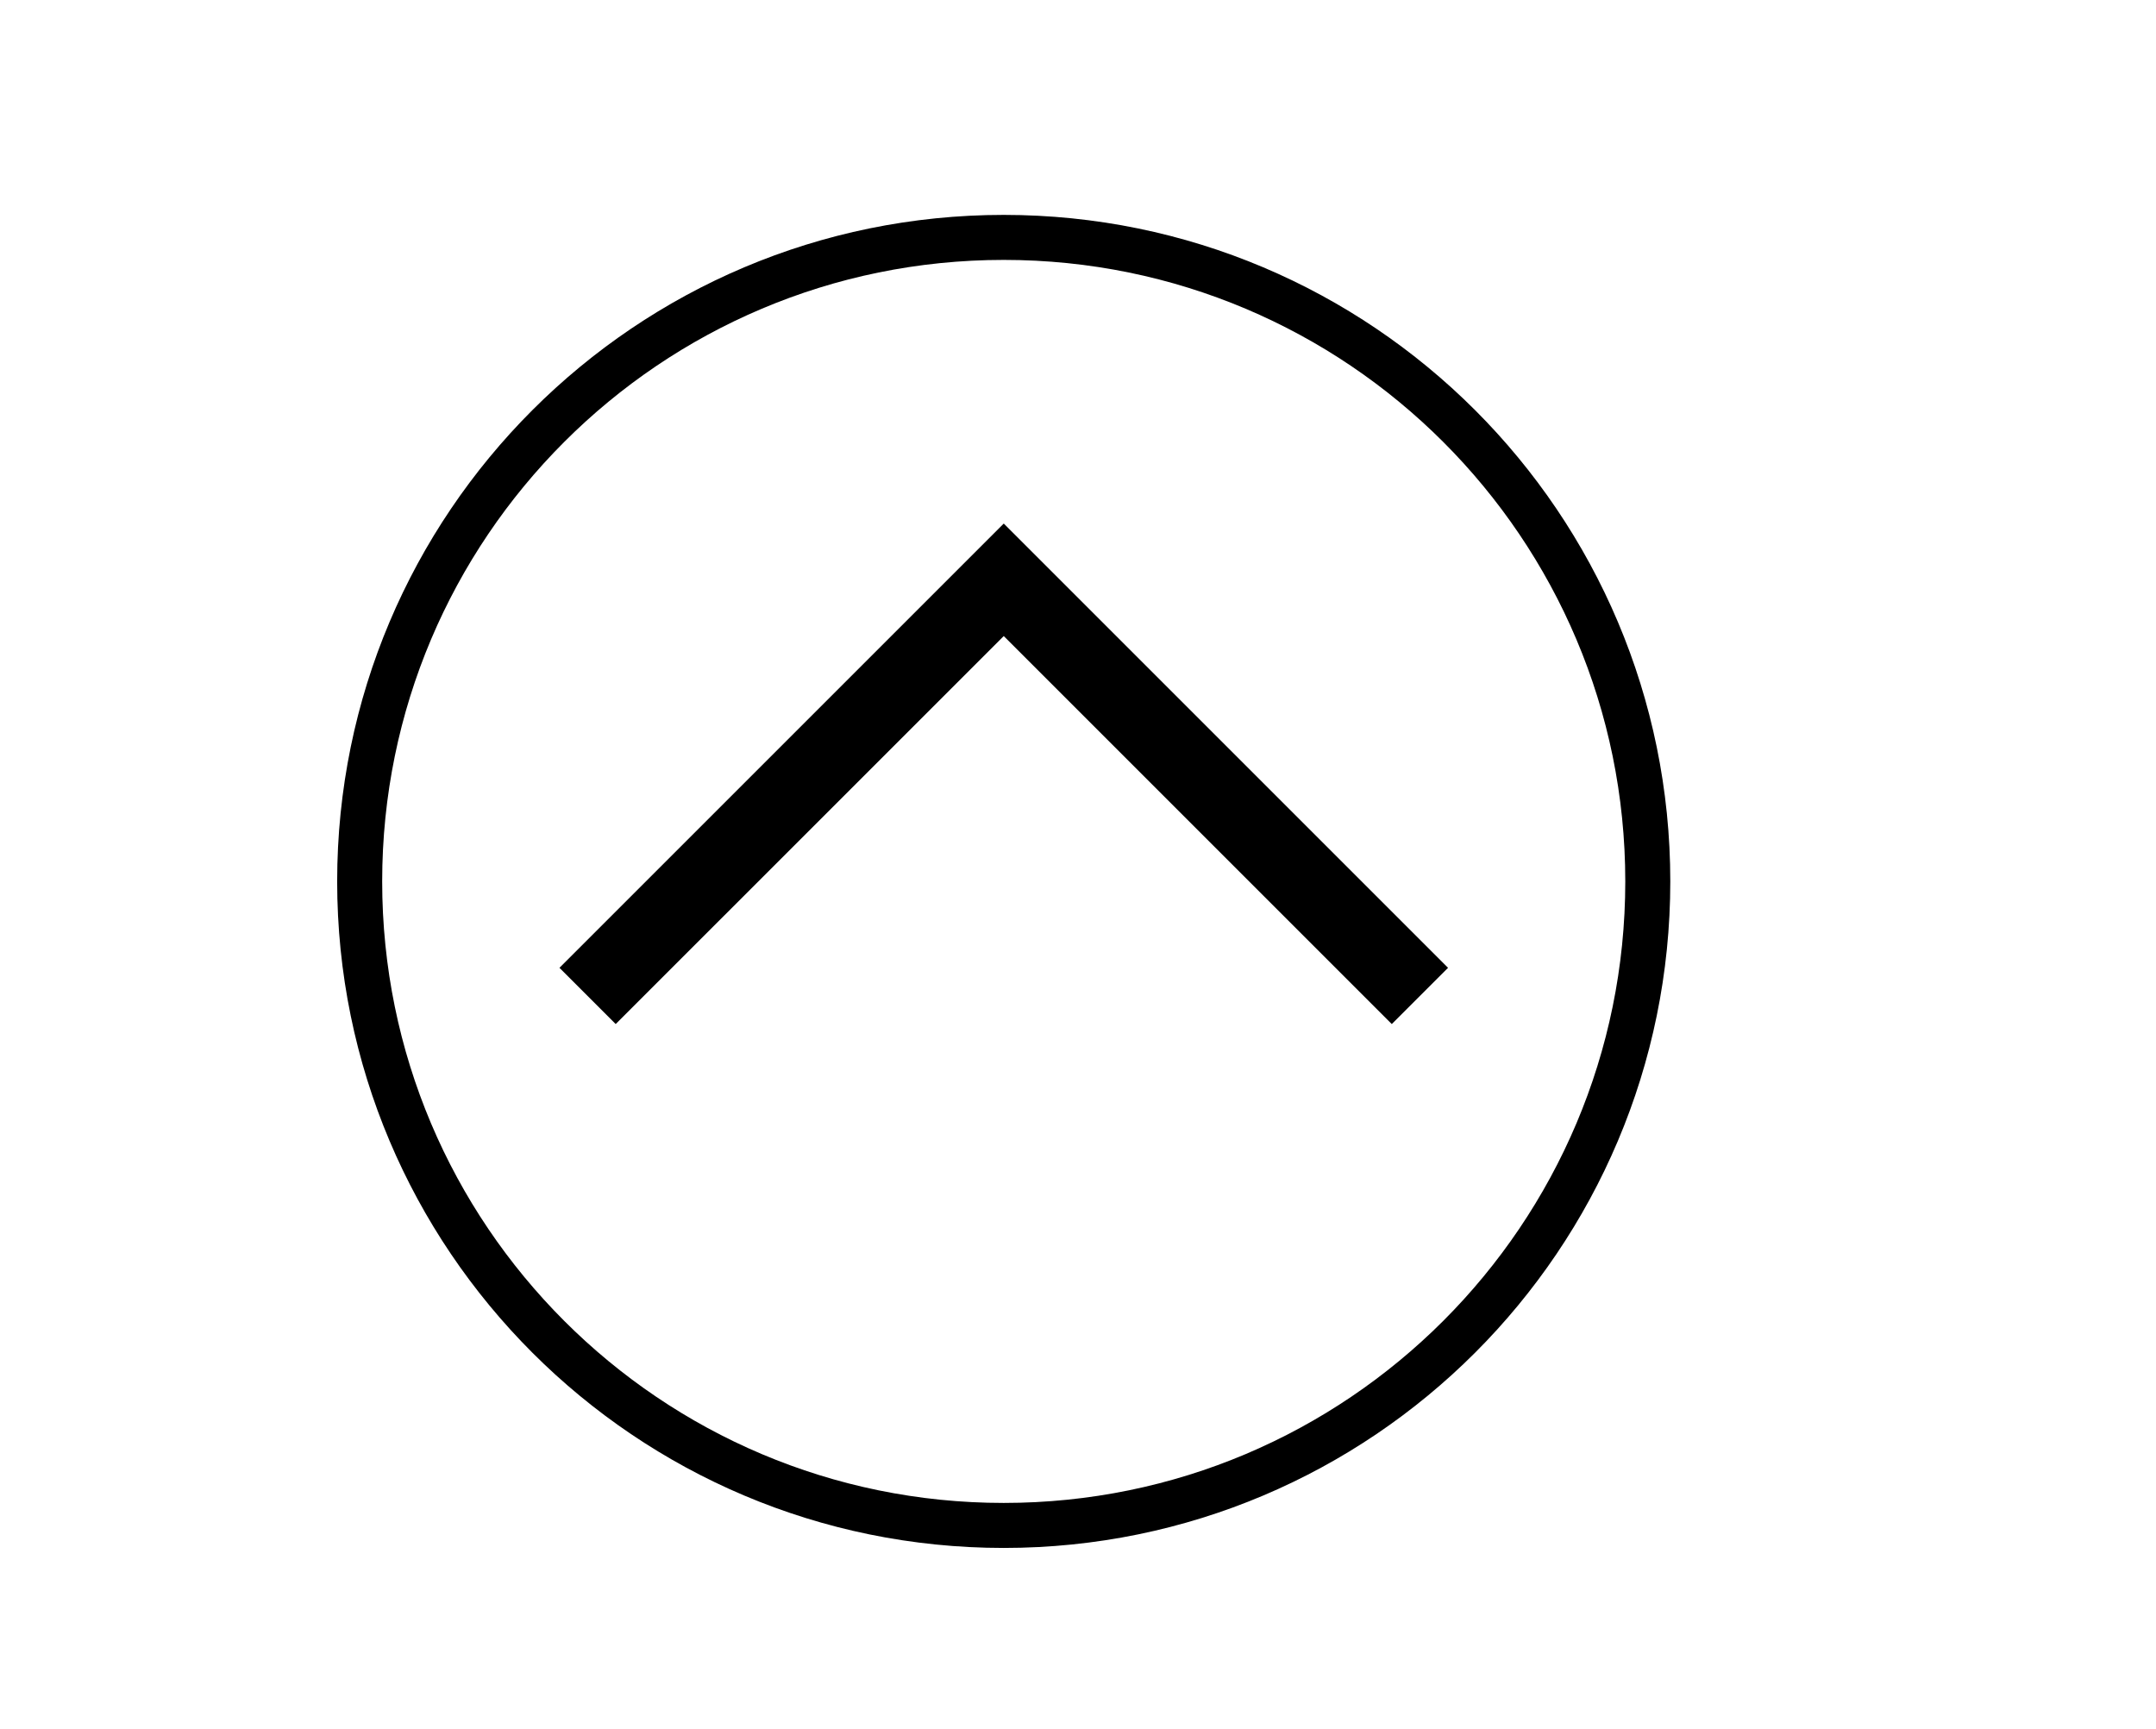
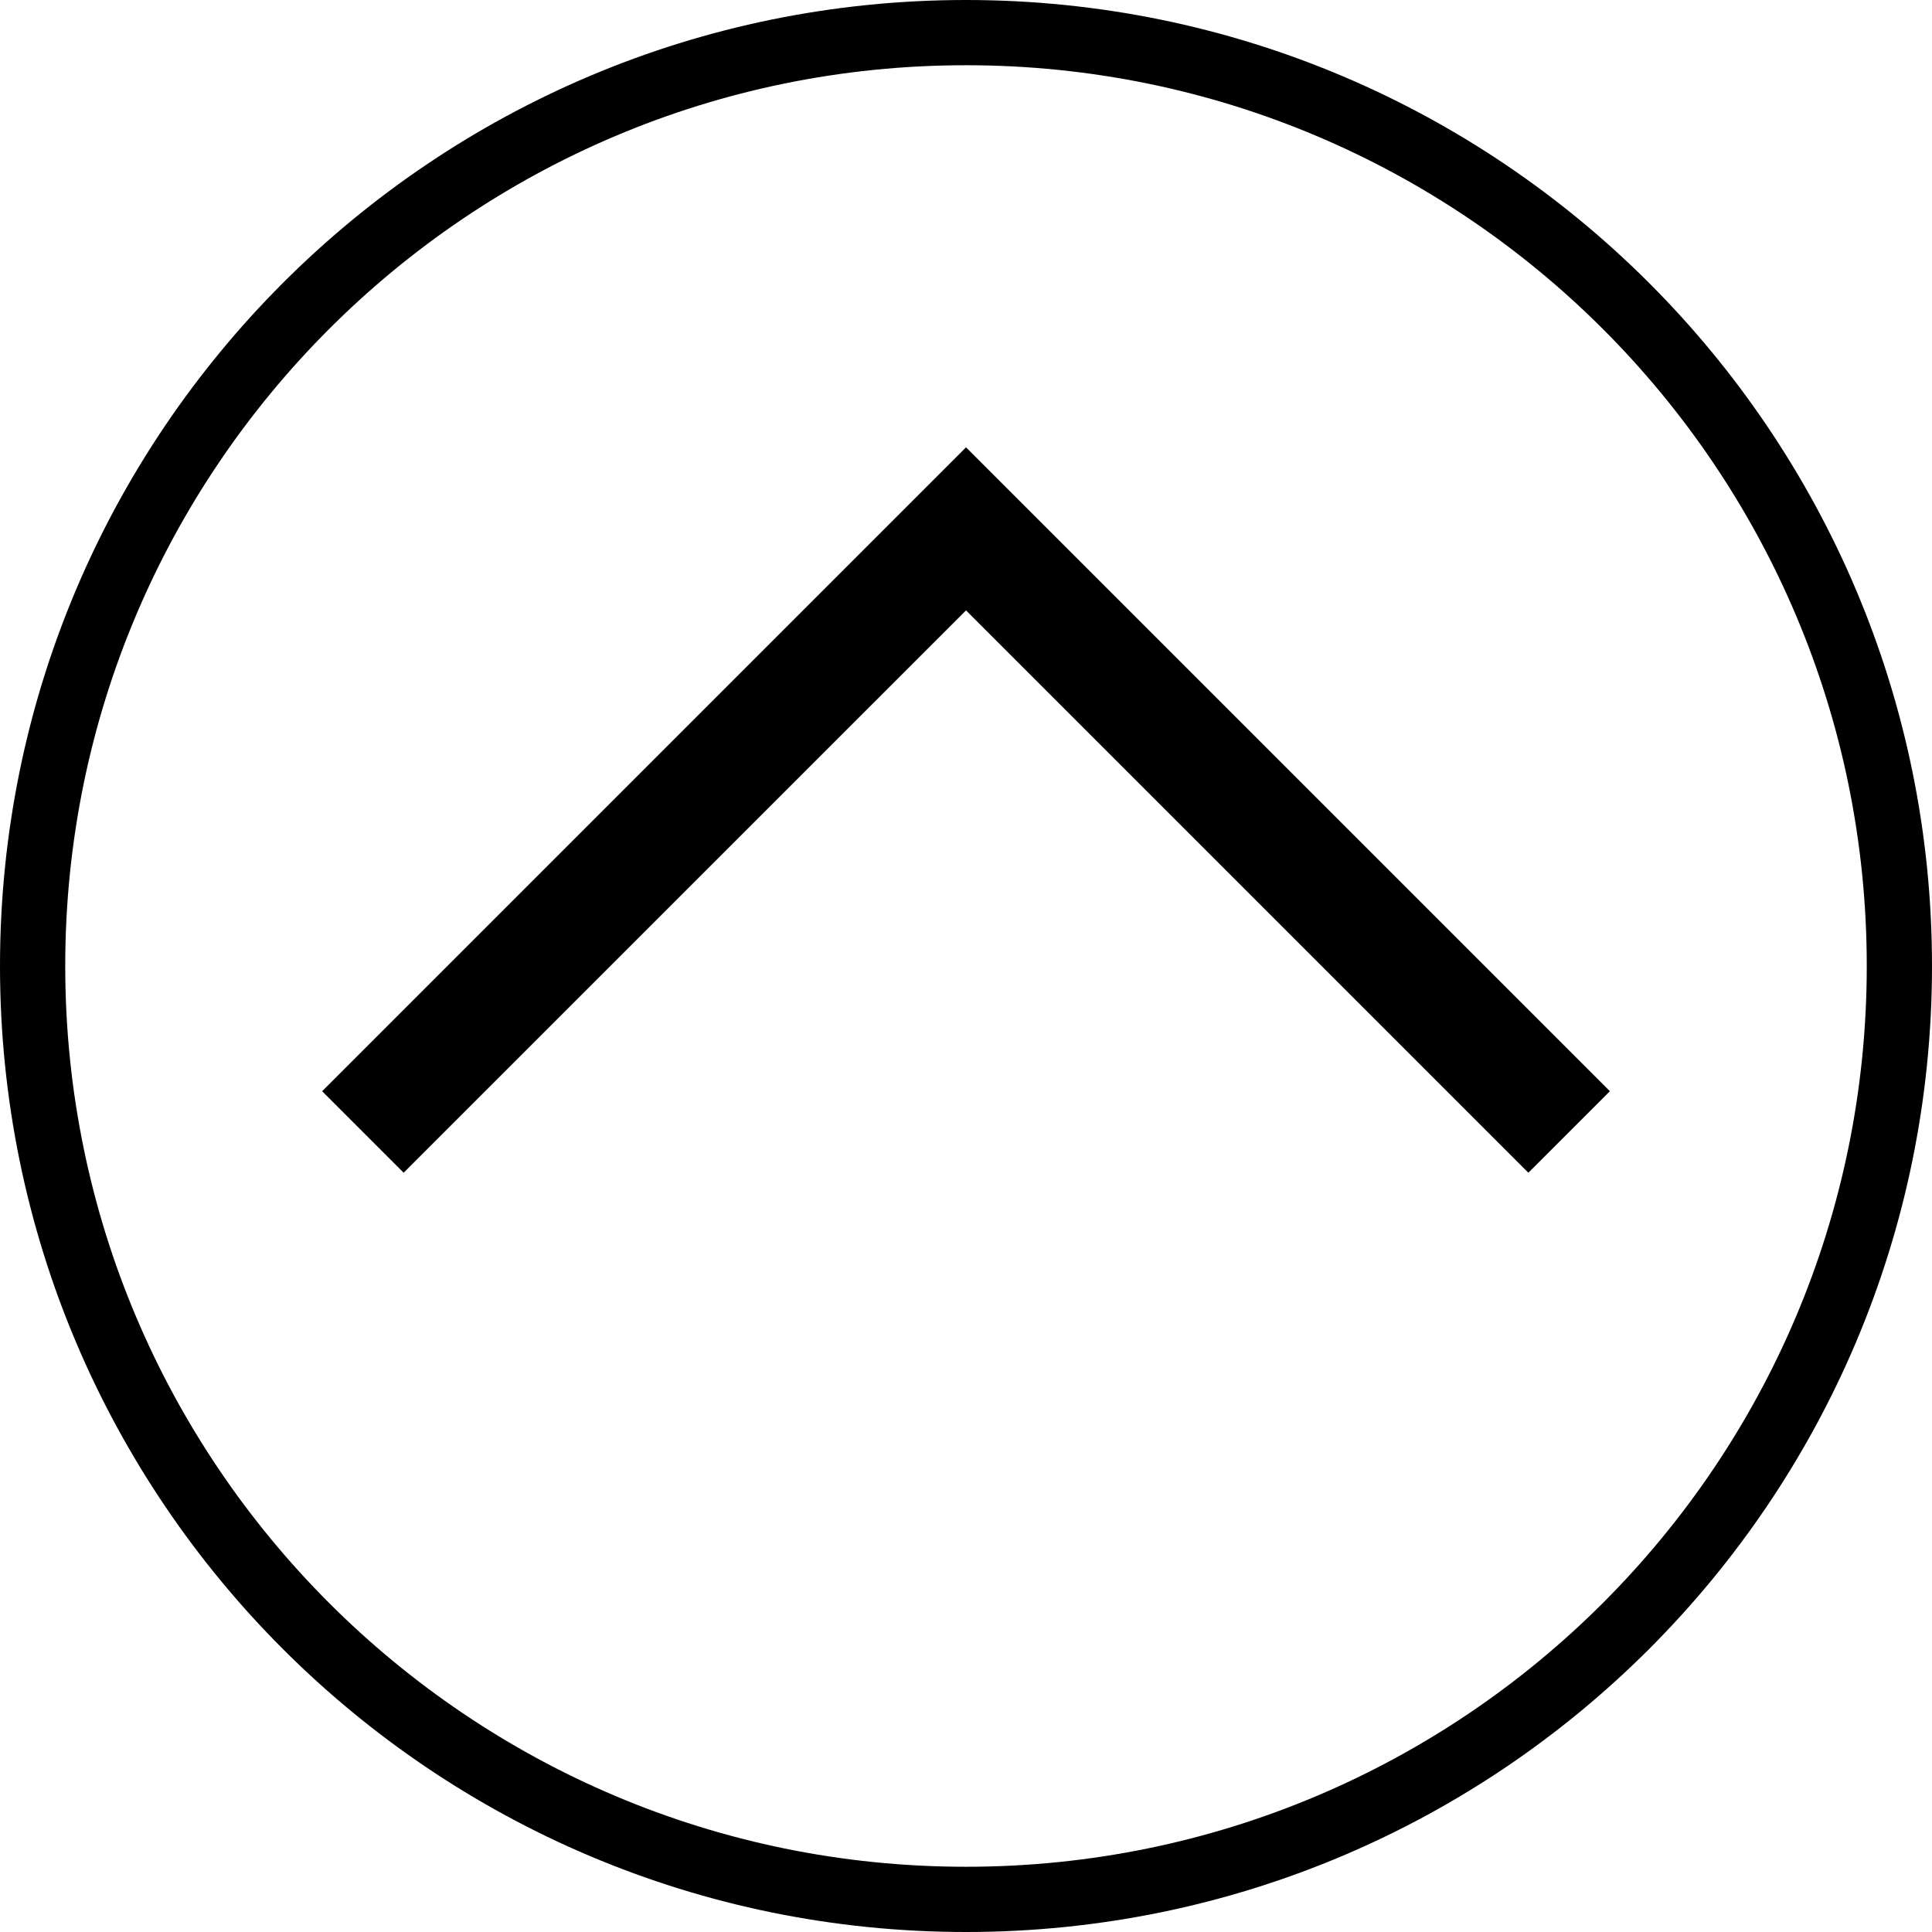
- <svg xmlns="http://www.w3.org/2000/svg" version="1.1" id="Capa_1" x="0px" y="0px" viewBox="0 0 957.96 768" style="enable-background:new 0 0 957.96 768;" xml:space="preserve">
-   <style type="text/css">
- 	.st0{fill:none;stroke:#000000;stroke-width:20;stroke-miterlimit:10;}
- </style>
-   <polygon points="273.57,455.04 248.58,430.05 445.99,232.64 643.4,430.05 618.4,455.04 445.99,282.63 " />
-   <path class="st0" d="M159.81,391.66L159.81,391.66c0-158.05,128.12-286.17,286.17-286.17h0c158.05,0,286.17,128.12,286.17,286.17v0  c0,158.05-128.12,286.17-286.17,286.17h0C287.94,677.83,159.81,549.71,159.81,391.66z" />
+ <svg xmlns="http://www.w3.org/2000/svg" id="Capa_1" data-name="Capa 1" viewBox="0 0 592.34 592.34">
+   <defs>
+     <style>.cls-1{fill:none;stroke:#000;stroke-miterlimit:10;stroke-width:20px;}</style>
+   </defs>
+   <polygon points="123.76 359.55 98.77 334.56 296.18 137.15 493.59 334.56 468.59 359.55 296.18 187.14 123.76 359.55" />
+   <path class="cls-1" d="M10,296.17h0C10,138.12,138.12,10,296.17,10h0c158.05,0,286.17,128.12,286.17,286.17h0c0,158.05-128.12,286.17-286.17,286.17h0C138.13,582.34,10,454.22,10,296.17Z" />
</svg>
